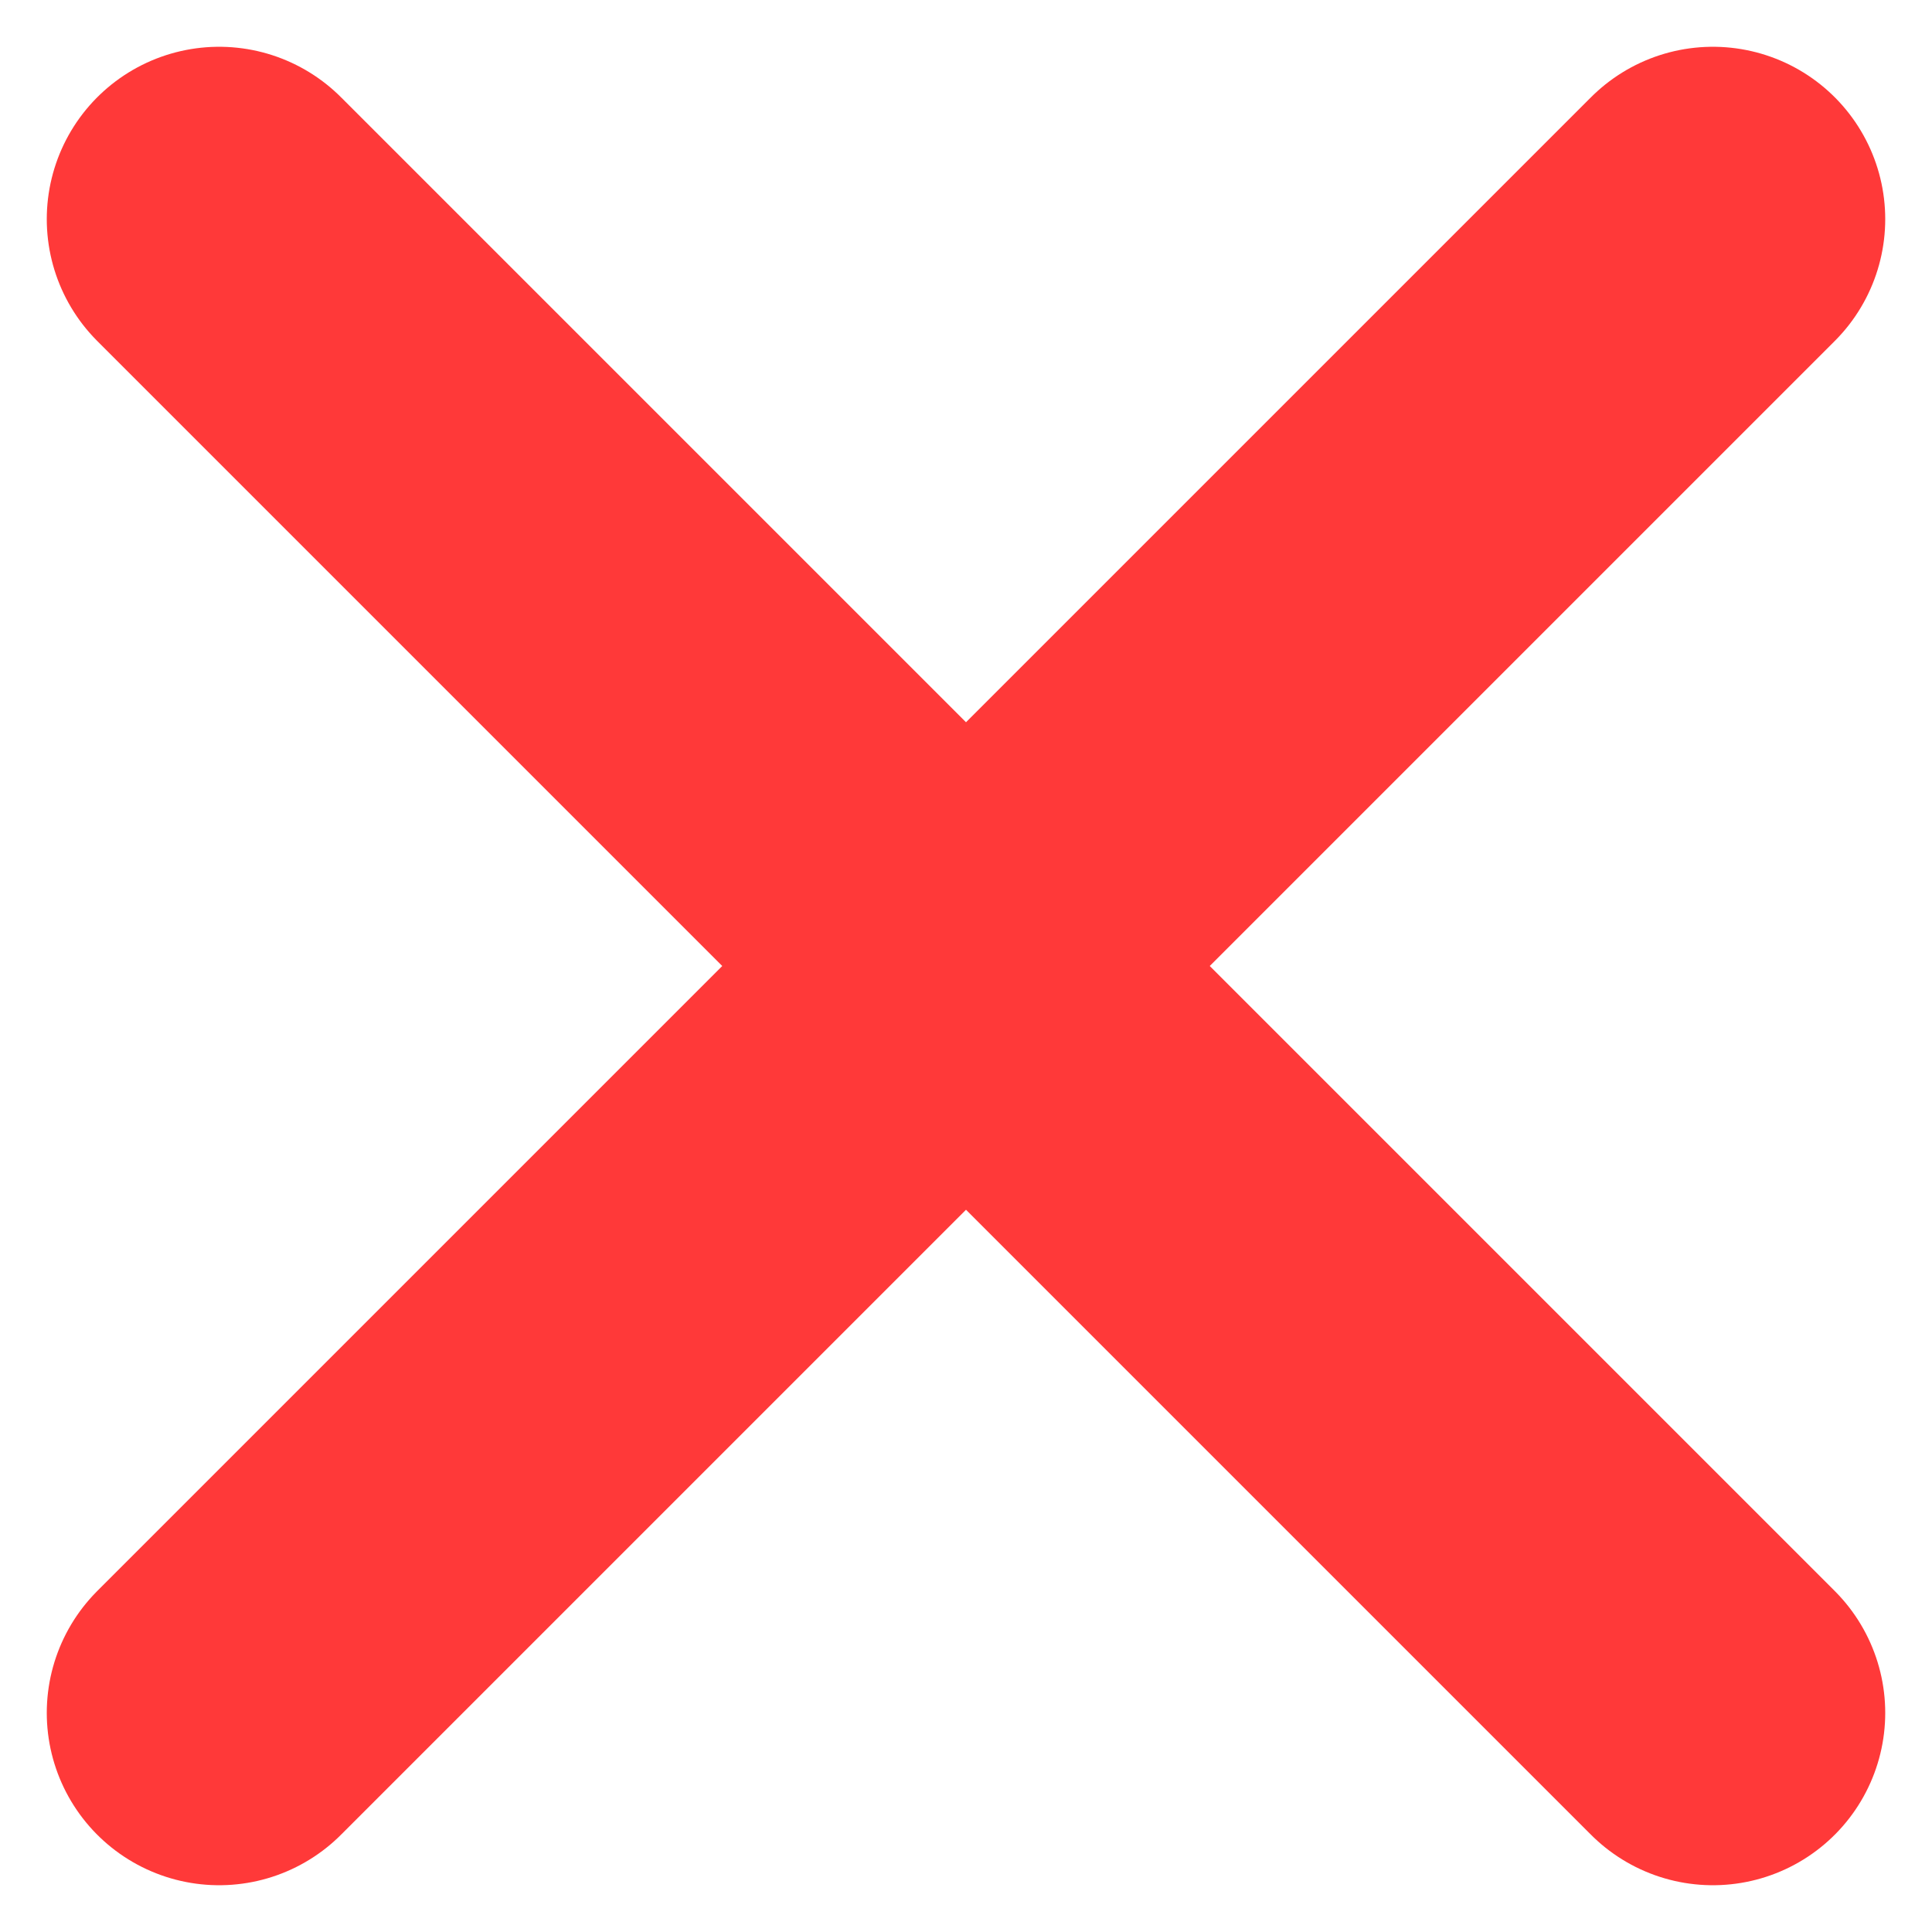
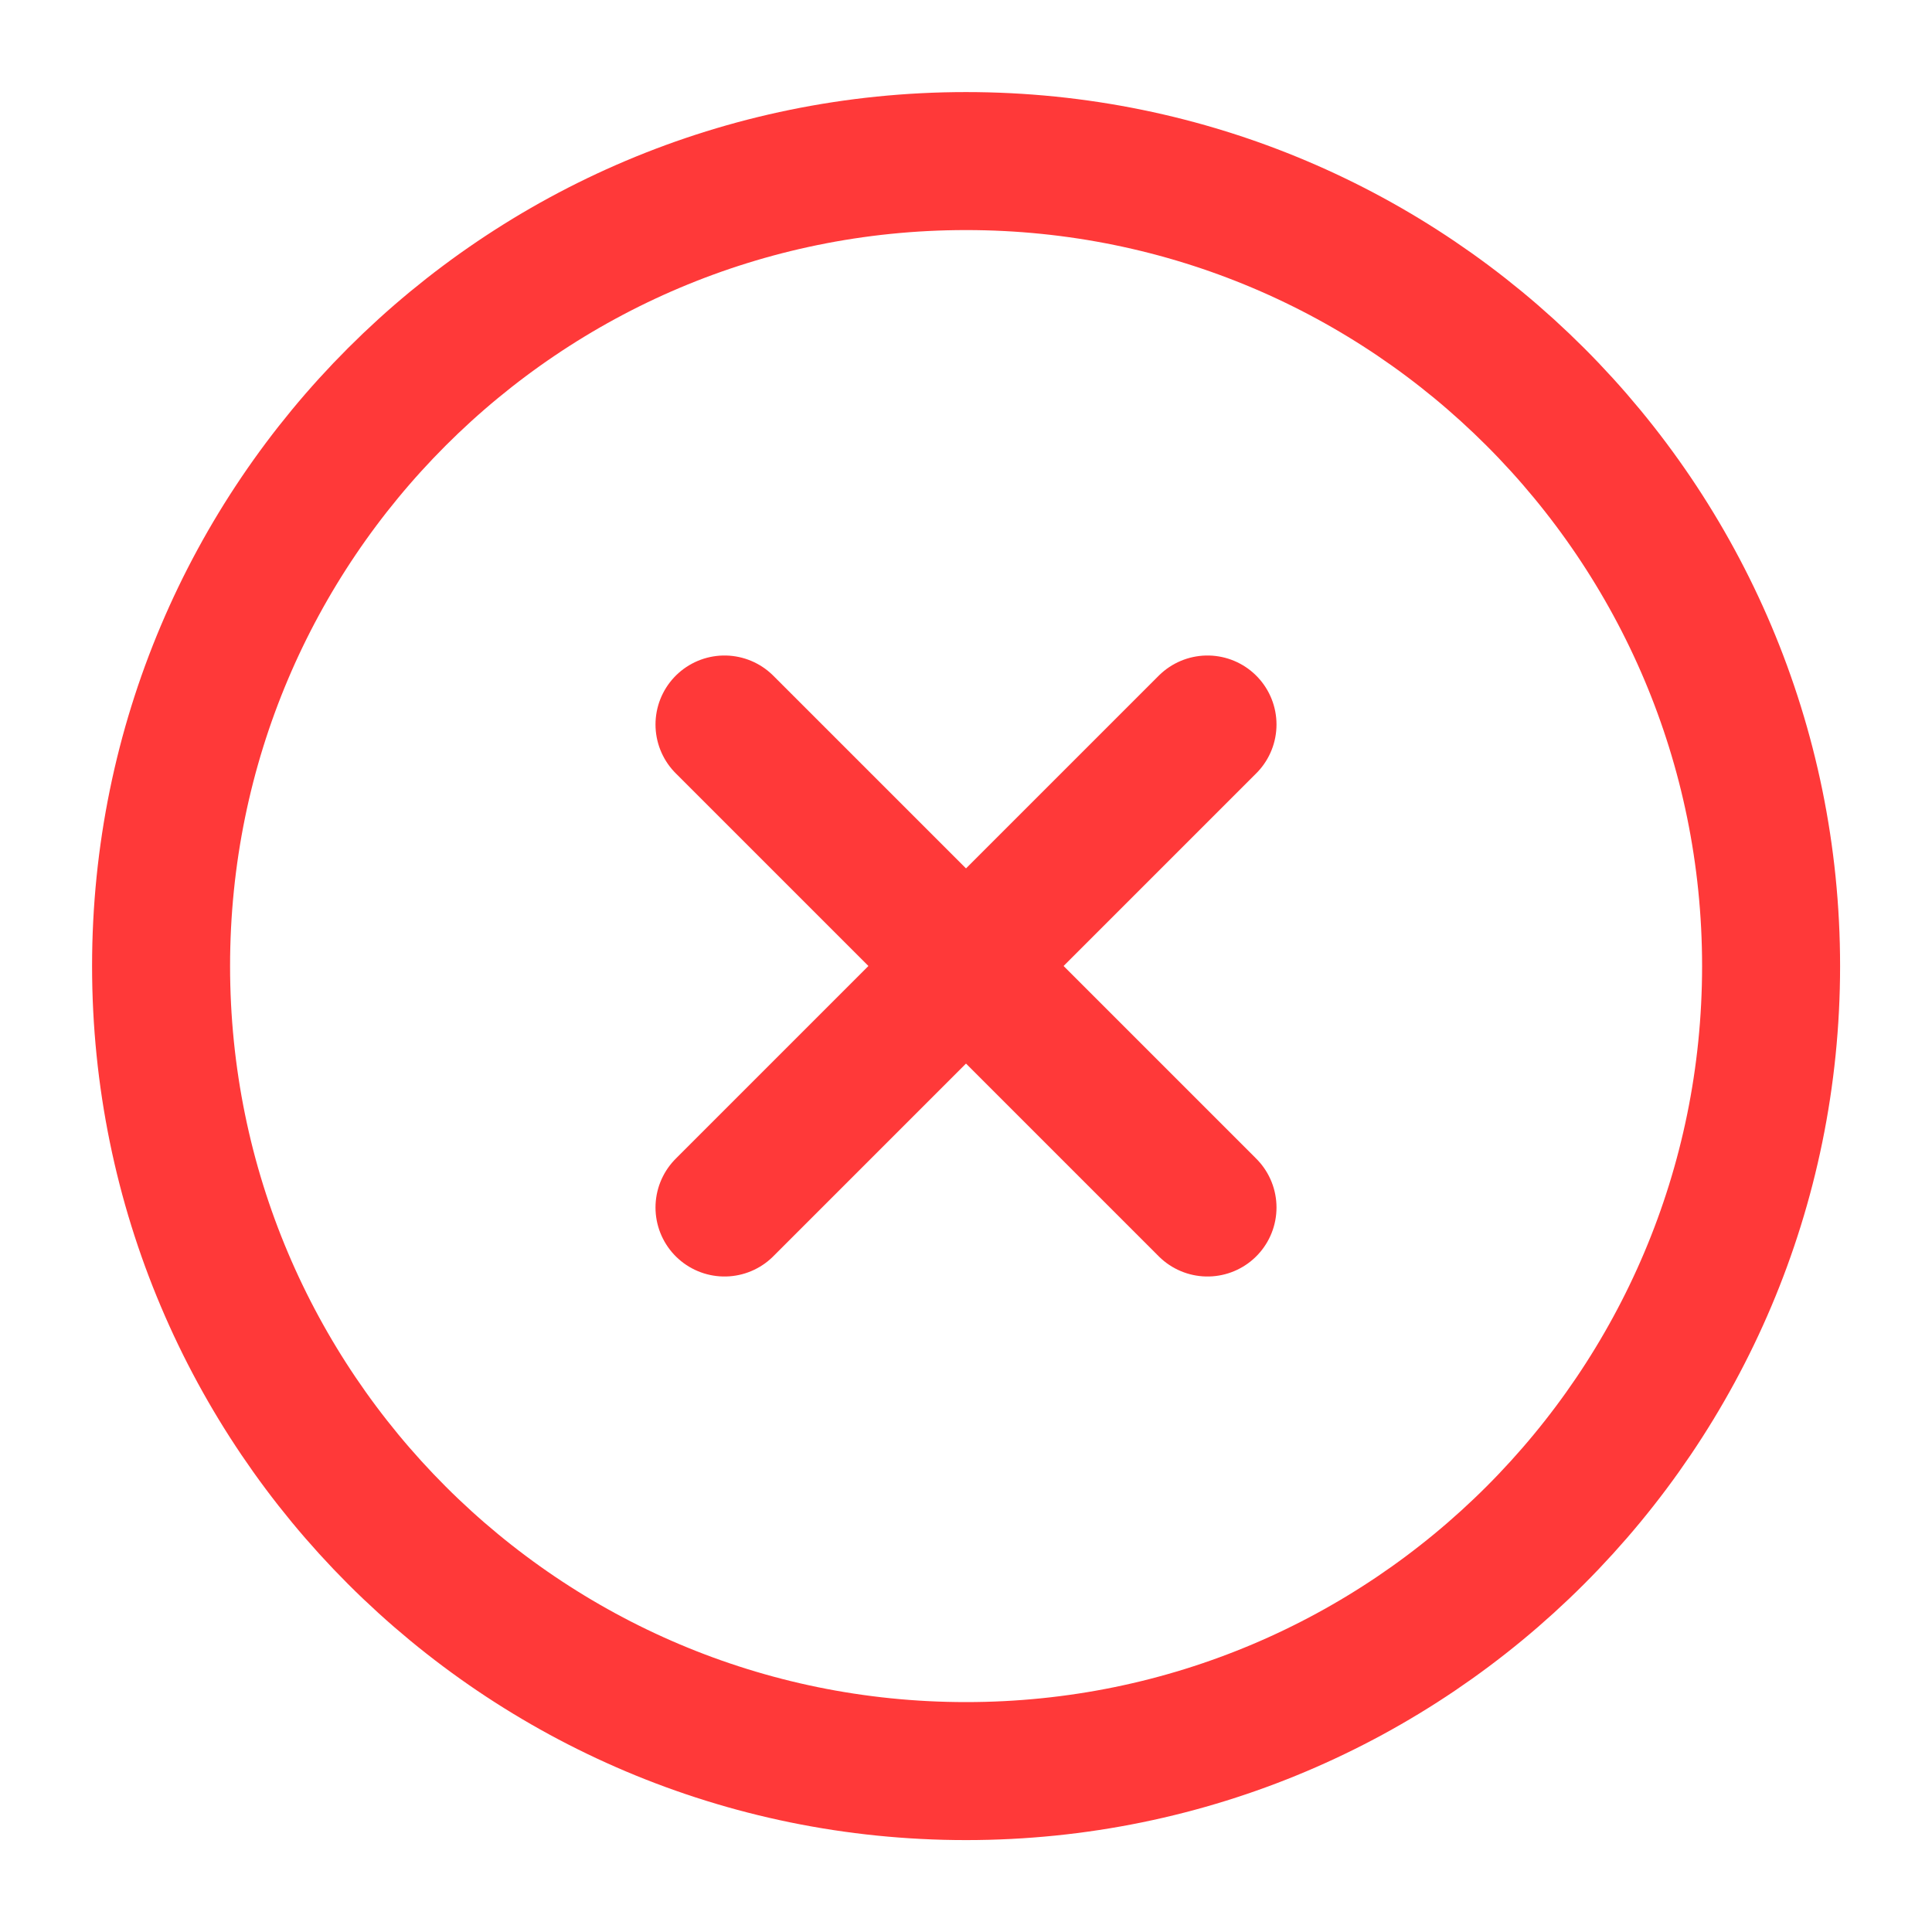
- <svg xmlns="http://www.w3.org/2000/svg" width="31" height="31" viewBox="0 0 31 31" fill="none">
-   <path d="M27.484 3.516L3.516 27.484M3.516 3.516L27.484 27.484" stroke="#FF3939" stroke-width="5.531" stroke-linecap="round" stroke-linejoin="round" />
+ <svg xmlns="http://www.w3.org/2000/svg" width="35" height="35" viewBox="0 0 35 35" fill="none">
+   <path d="M17.501 32.085C25.555 32.085 32.085 25.555 32.085 17.501C32.085 9.447 25.555 2.918 17.501 2.918C9.447 2.918 2.918 9.447 2.918 17.501C2.918 25.555 9.447 32.085 17.501 32.085Z" stroke="#FF3939" stroke-width="2.5" stroke-linecap="round" stroke-linejoin="round" />
+   <path d="M21.875 13.125L13.125 21.875" stroke="#FF3939" stroke-width="2.5" stroke-linecap="round" stroke-linejoin="round" />
+   <path d="M13.125 13.125L21.875 21.875" stroke="#FF3939" stroke-width="2.5" stroke-linecap="round" stroke-linejoin="round" />
</svg>
